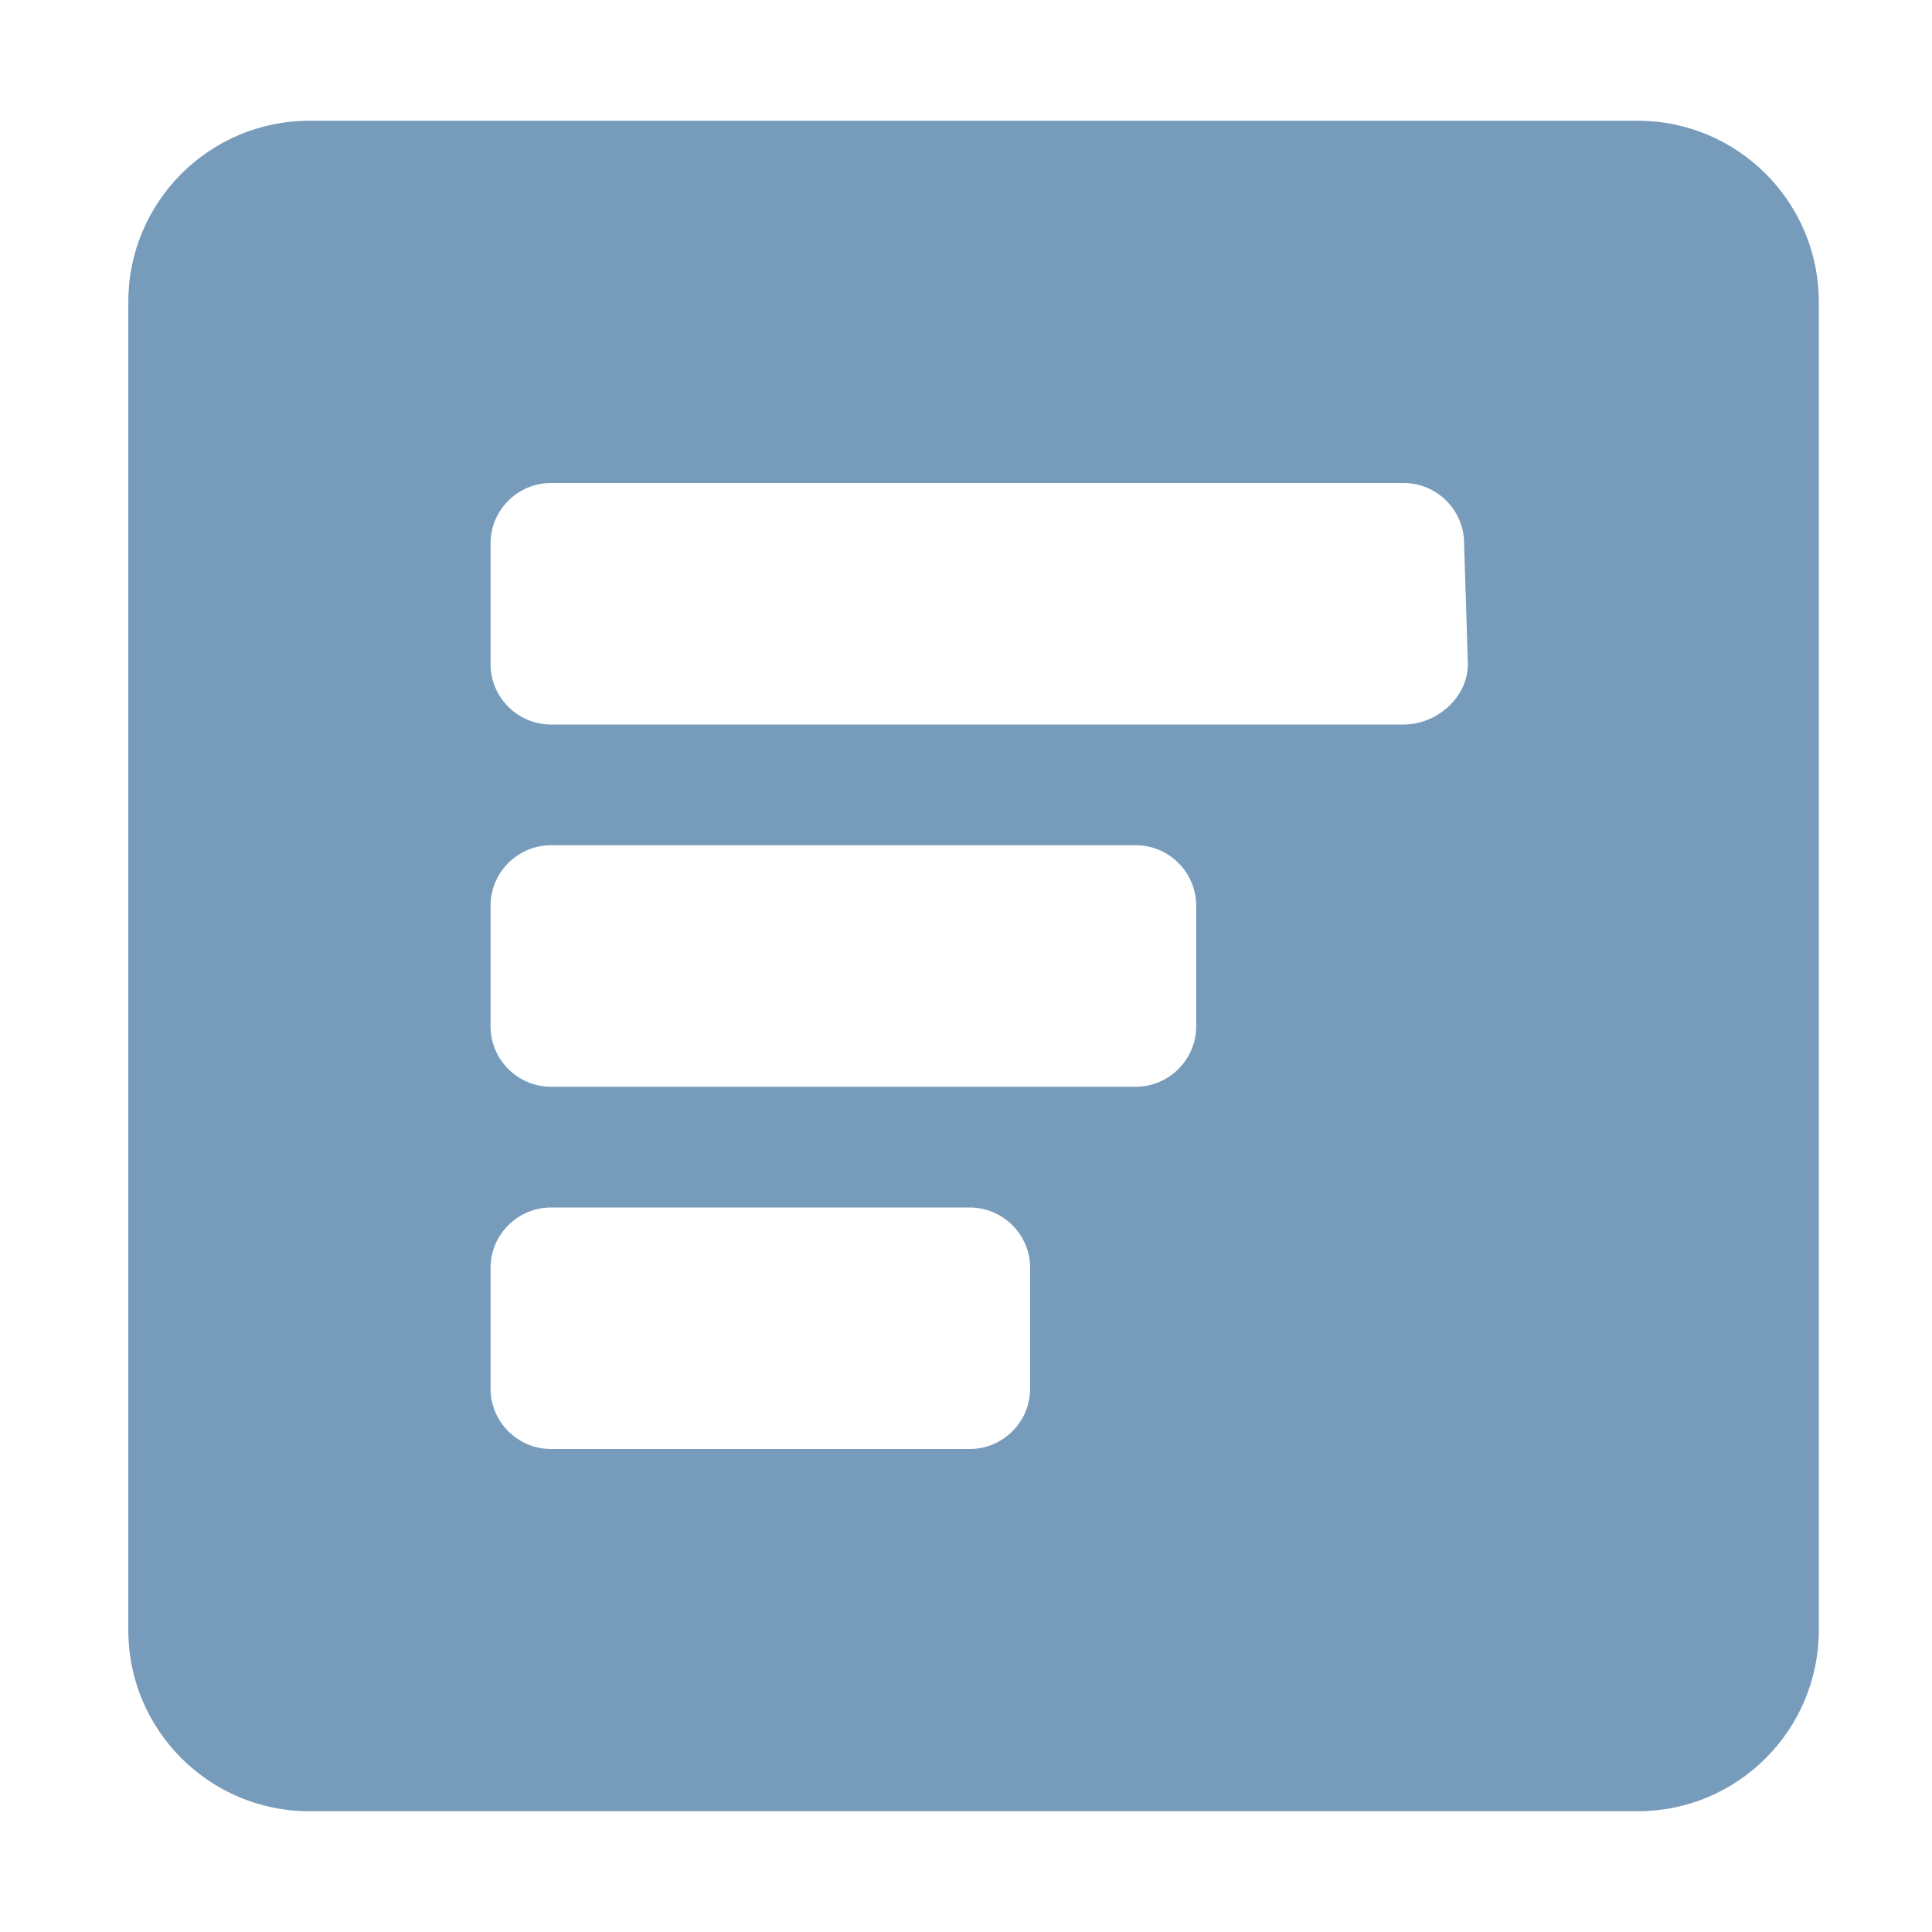
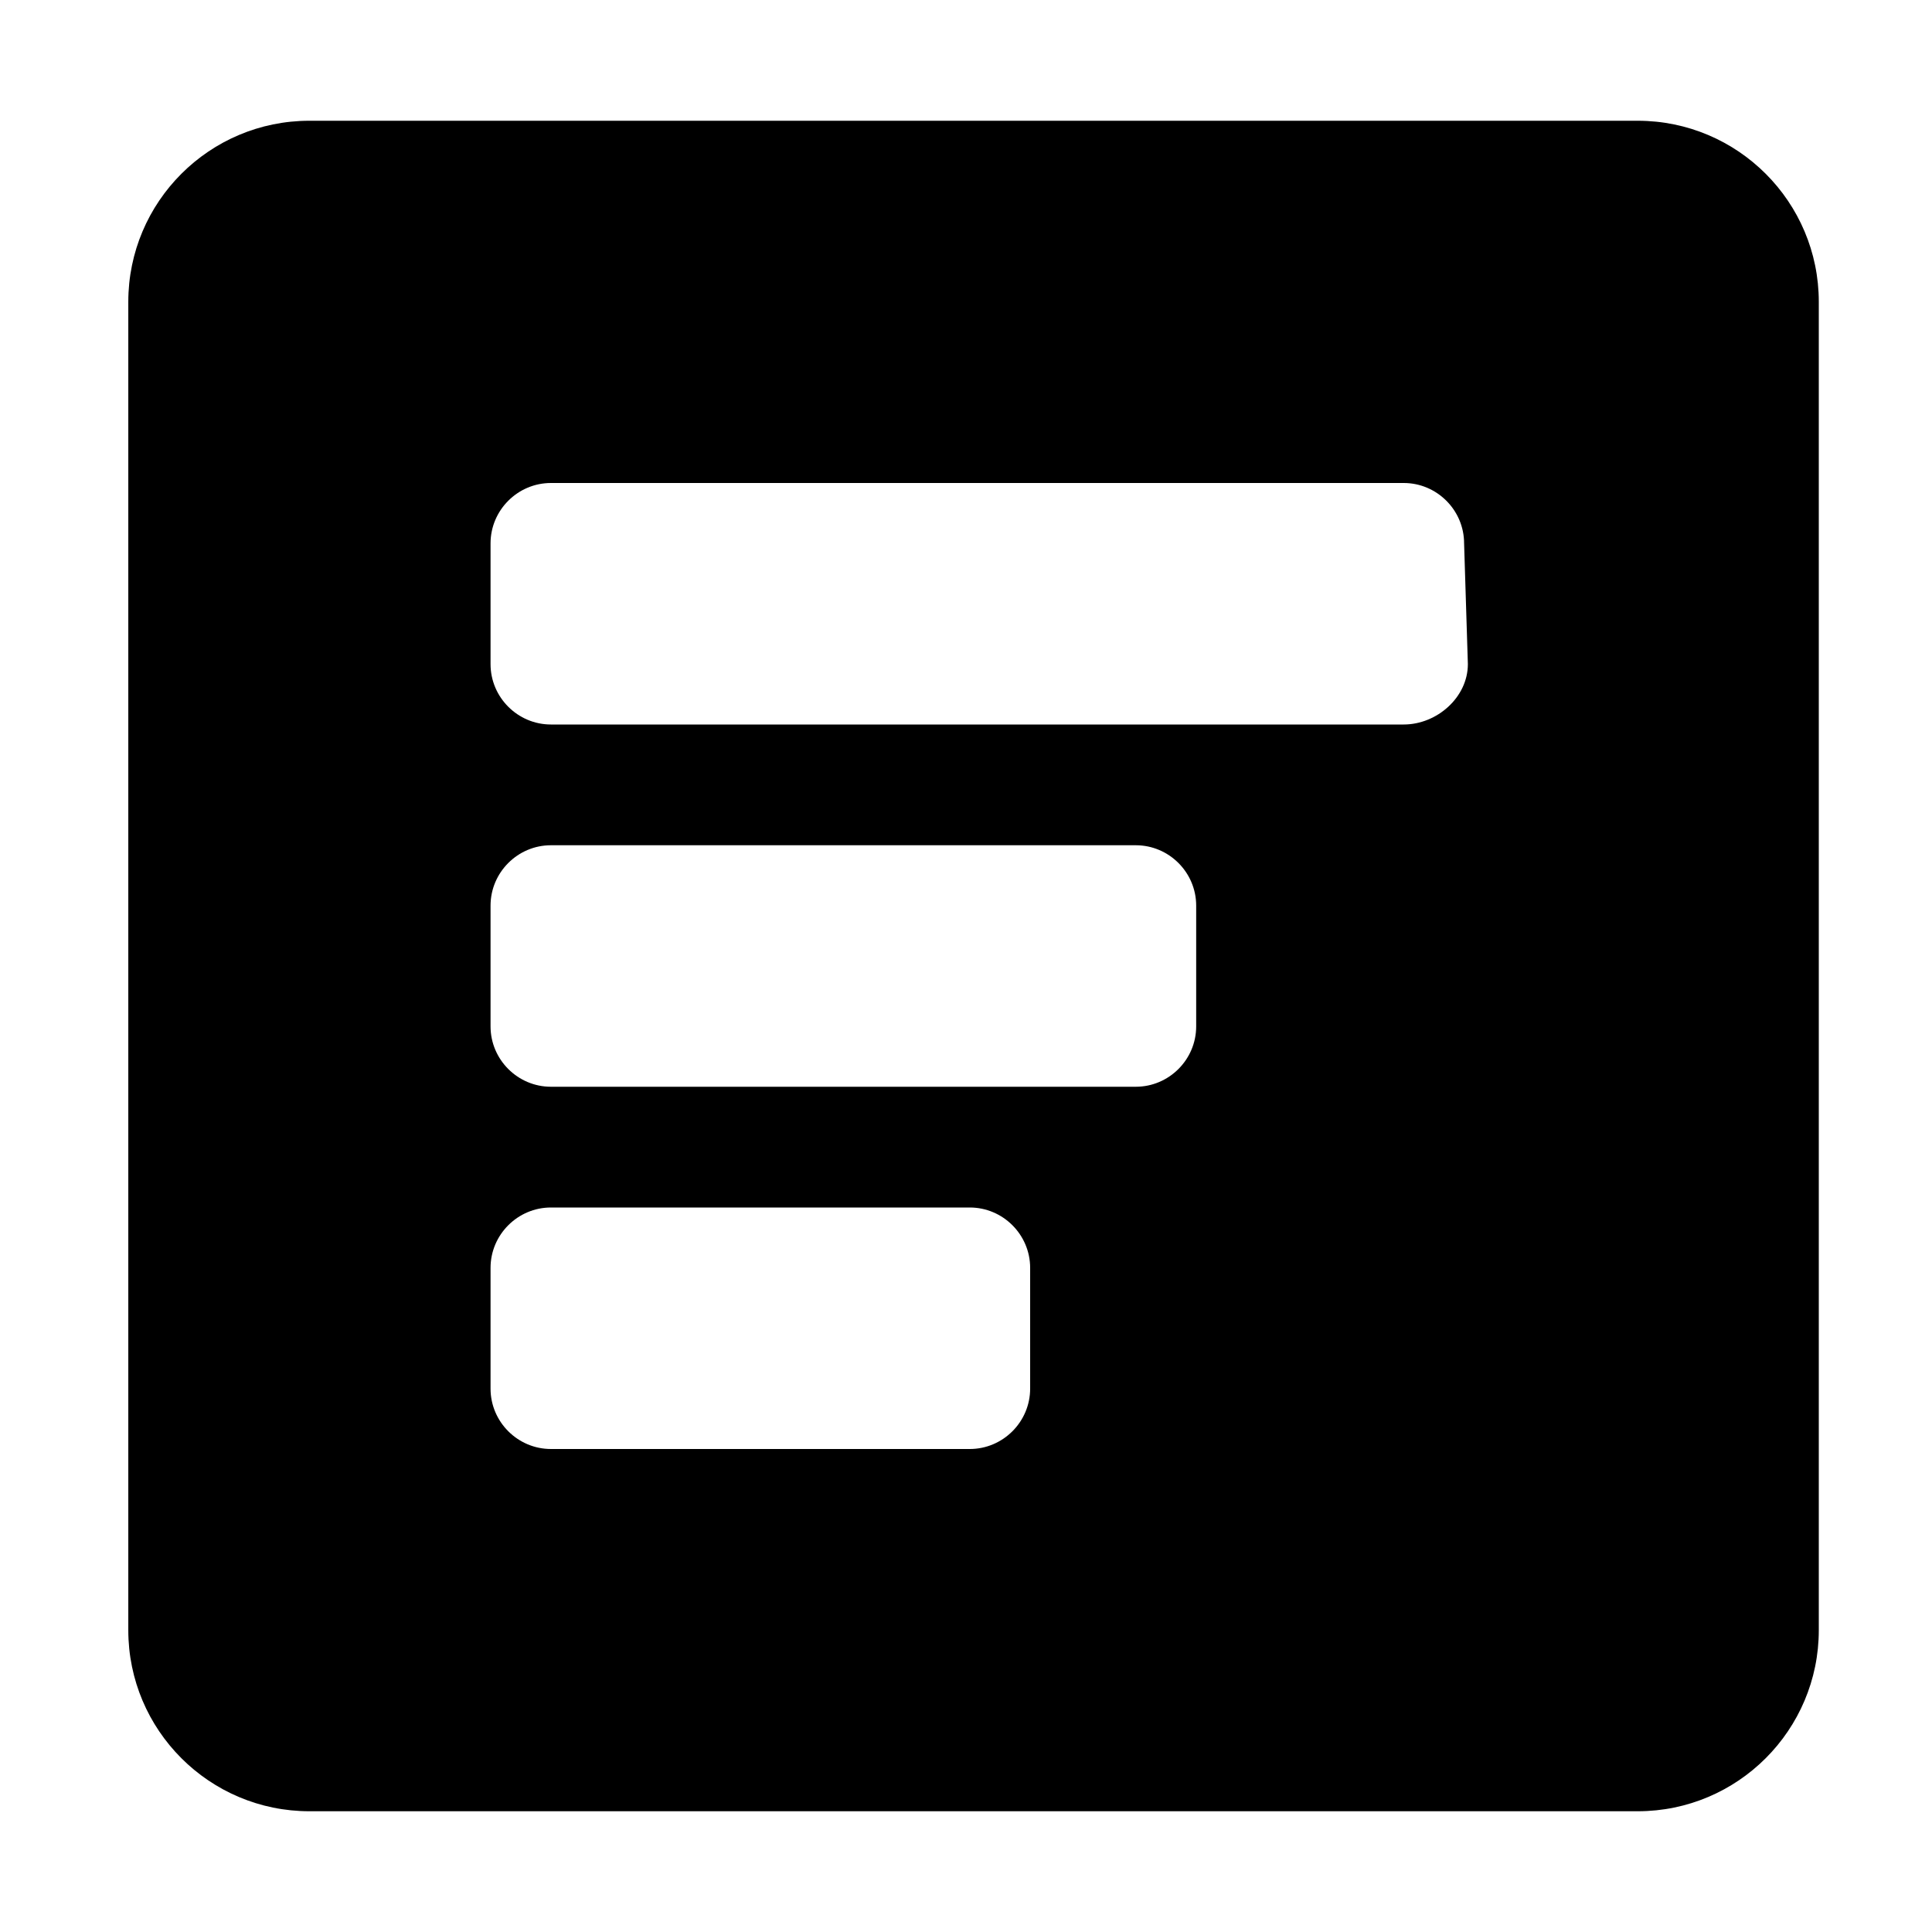
<svg xmlns="http://www.w3.org/2000/svg" focusable="false" x="0px" y="0px" viewBox="0 0 448 512" height="15" width="15" style="enable-background:new 0 0 448 512;" xml:space="preserve">
-   <path fill="#779bbb" d="M450,432V80c0-26.5-21.5-48-48-48H50C23.5,32,2,53.5,2,80v352c0,26.5,21.5,48,48,48h352  C428.5,480,450,458.5,450,432z M114,192c-8.8,0-16-7.2-16-16v-32c0-8.8,7.2-16,16-16h226c8.8,0,16,7.2,16,16l1,32  c0,8.8-8.2,16-17,16H114z M114,288c-8.8,0-16-7.2-16-16v-32c0-8.8,7.2-16,16-16h155c8.8,0,16,7.2,16,16v32c0,8.8-7.2,16-16,16H114z   M114,384c-8.8,0-16-7.2-16-16v-32c0-8.8,7.2-16,16-16h111c8.8,0,16,7.2,16,16v32c0,8.8-7.2,16-16,16H114z" />
-   <g>
-     <polygon fill="#779bbb" points="405.1,237.6 365,204.1 262.4,336.1 262.3,378.6 302.4,369.6  " />
-     <path fill="#779bbb" d="M427.8,197L398,172.1c-2.8-2.4-7-1.9-9.2,1L371.8,195l40.1,33.5l17.1-21.9C431.1,203.7,430.7,199.4,427.8,197z   " />
-   </g>
+   <path fill="#000000" d="M450,432V80c0-26.5-21.5-48-48-48H50C23.5,32,2,53.5,2,80v352c0,26.5,21.5,48,48,48h352  C428.5,480,450,458.5,450,432z M114,192c-8.8,0-16-7.2-16-16v-32c0-8.8,7.2-16,16-16h226c8.8,0,16,7.2,16,16l1,32  c0,8.8-8.2,16-17,16H114z M114,288c-8.8,0-16-7.2-16-16v-32c0-8.8,7.2-16,16-16h155c8.8,0,16,7.2,16,16v32c0,8.8-7.2,16-16,16H114z   M114,384c-8.8,0-16-7.2-16-16v-32c0-8.8,7.2-16,16-16h111c8.8,0,16,7.2,16,16v32c0,8.8-7.2,16-16,16H114z" />
</svg>
